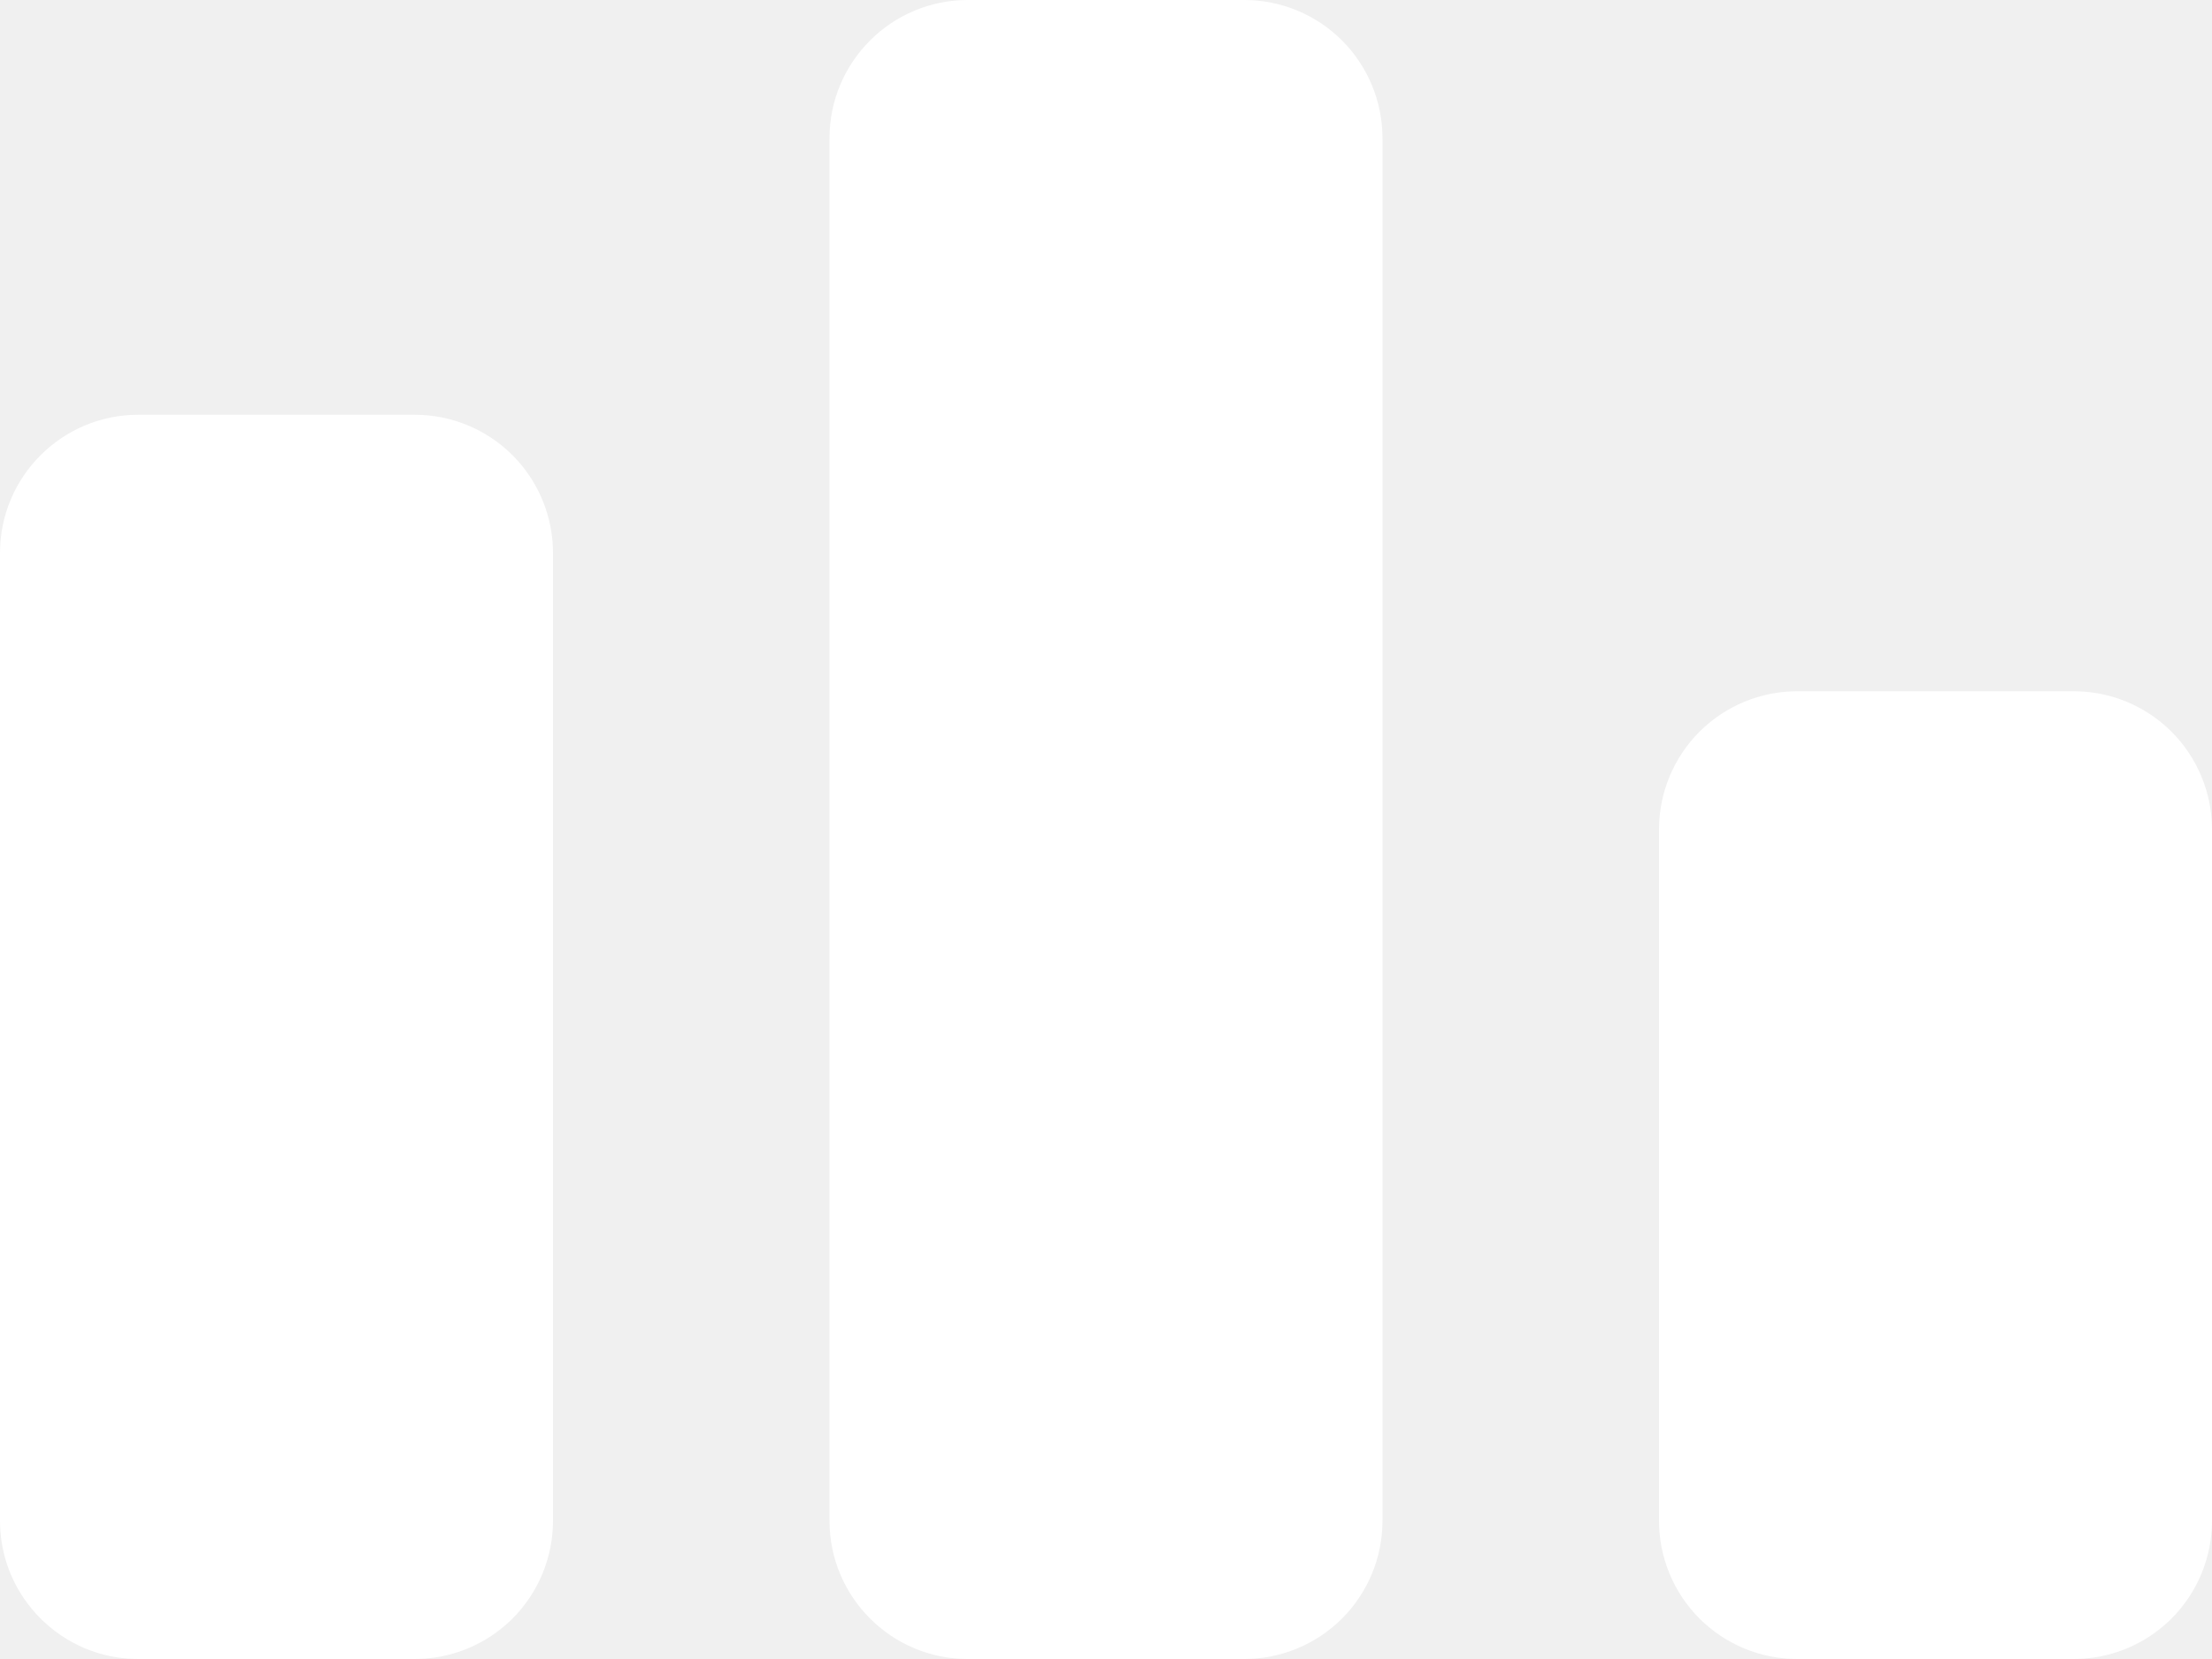
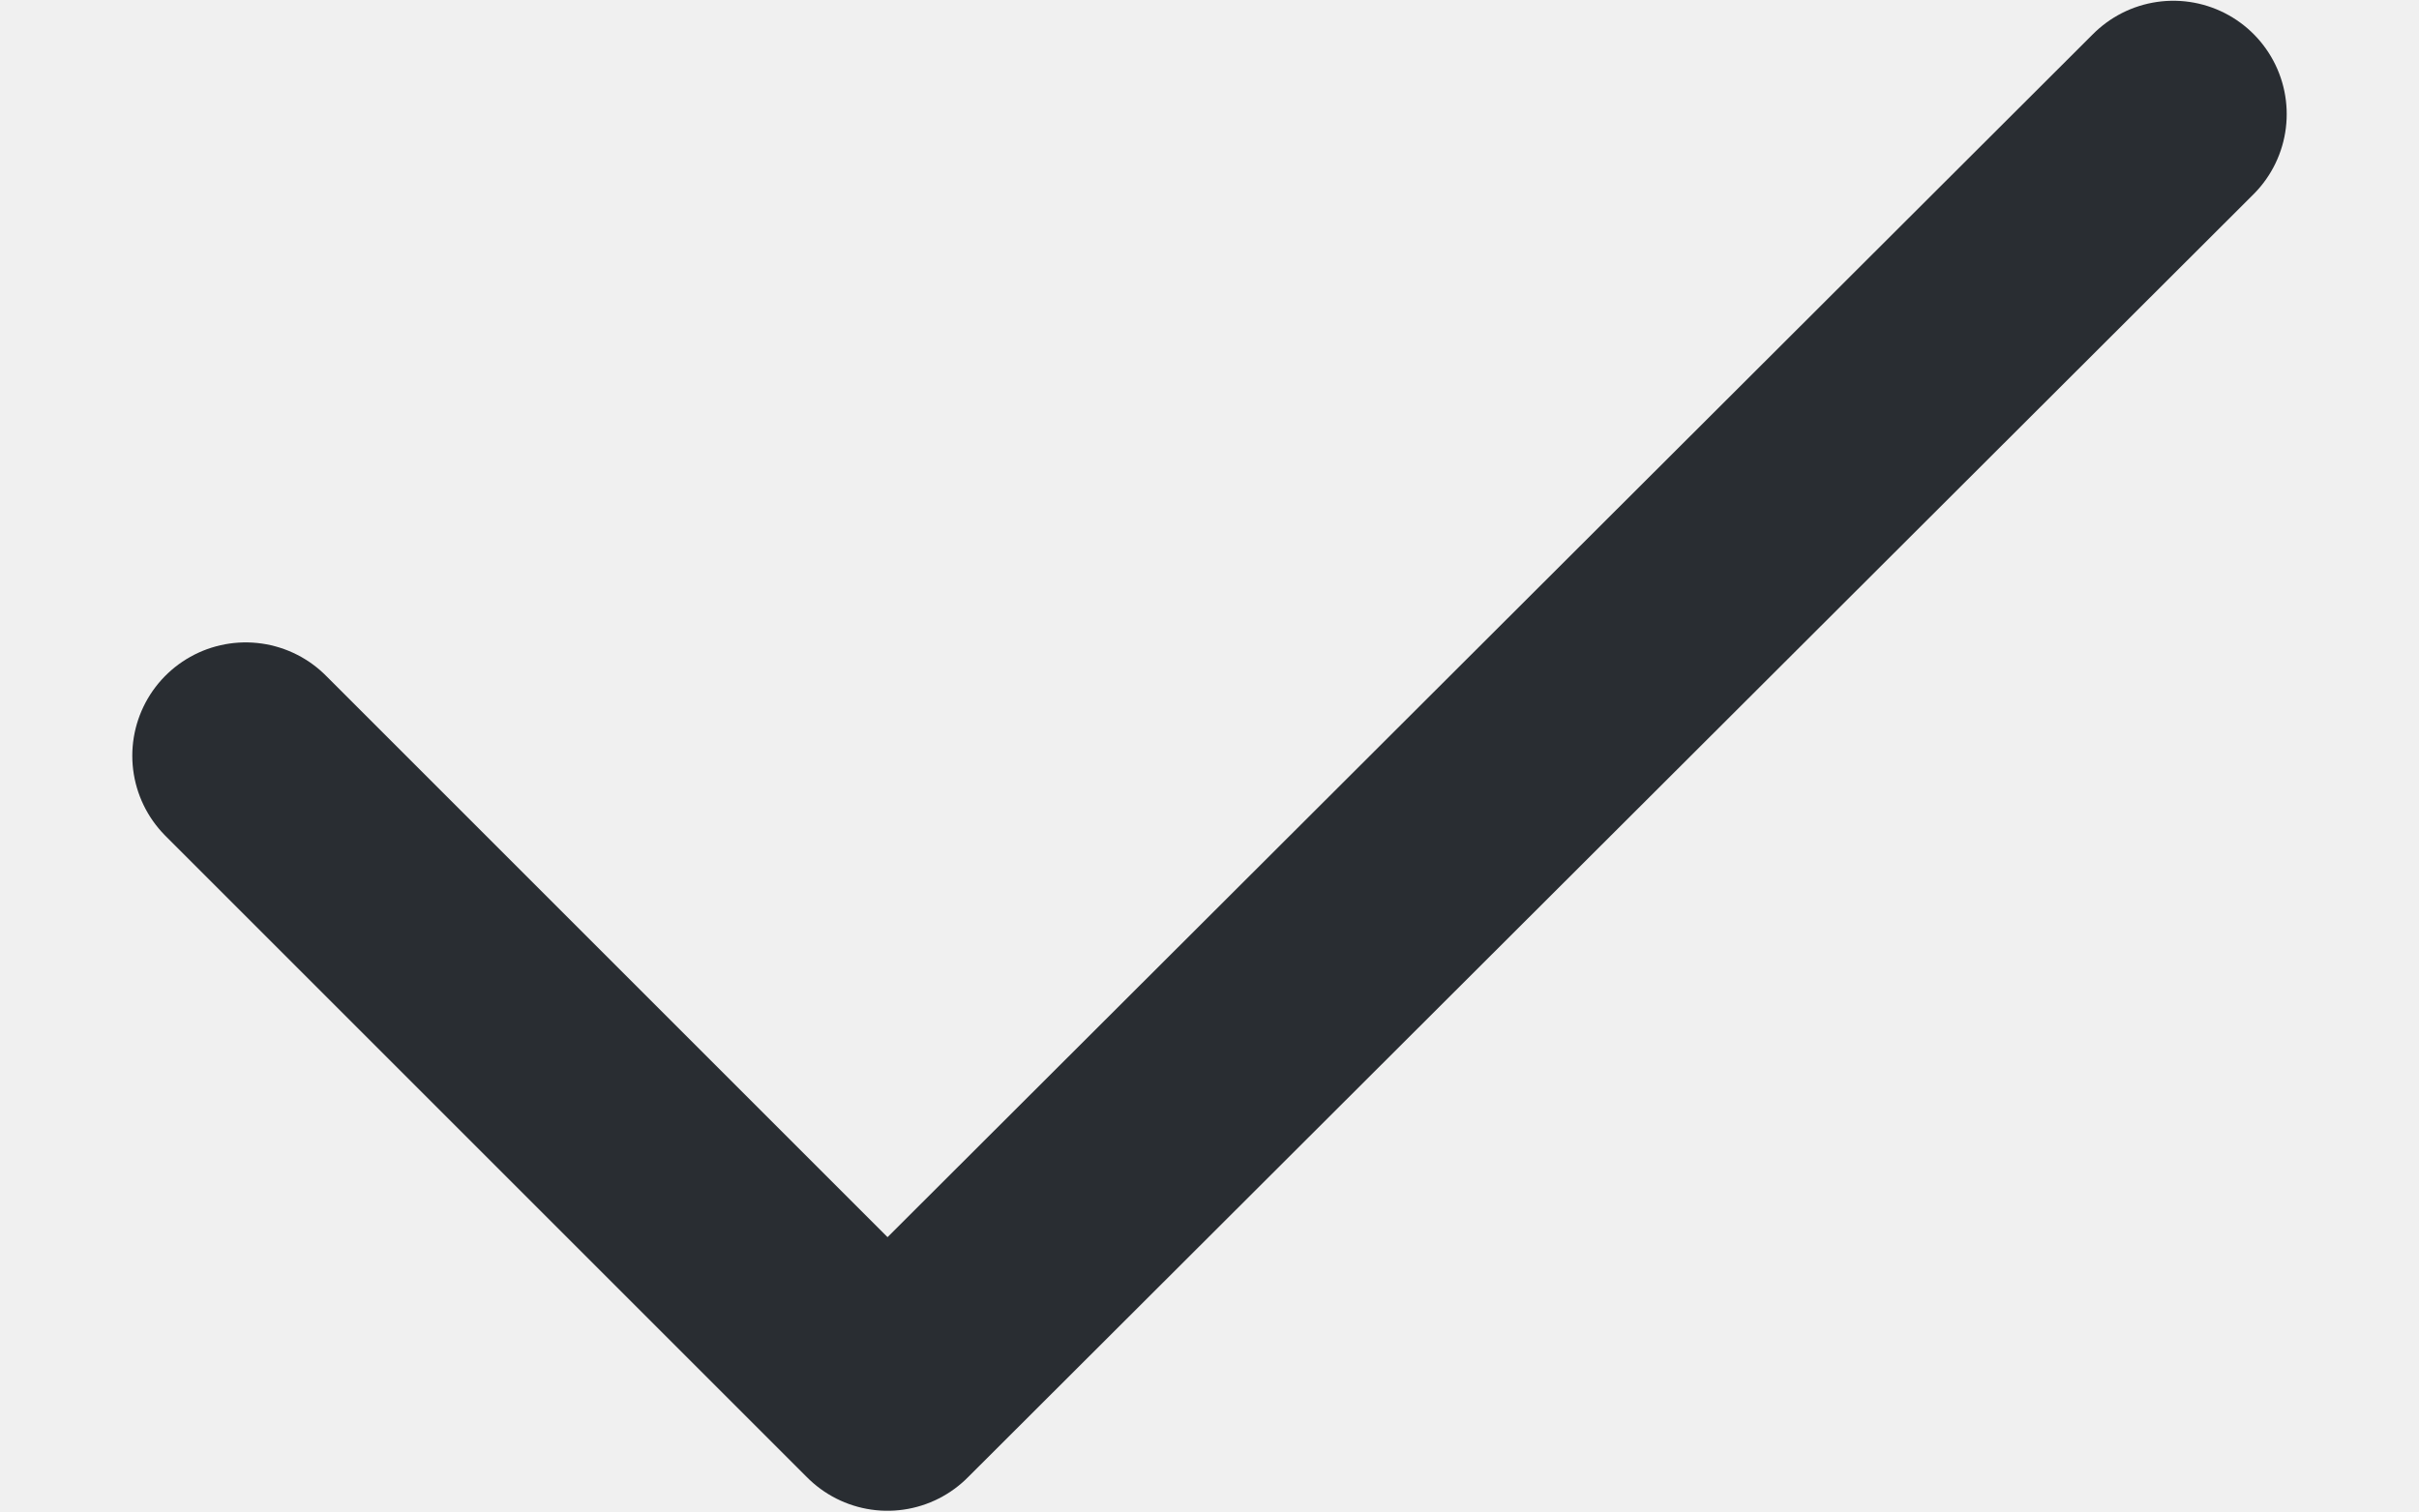
- <svg xmlns="http://www.w3.org/2000/svg" width="24" height="18" viewBox="0 0 24 18" fill="none">
-   <path d="M4.5 4.5C4.898 4.5 5.279 4.658 5.561 4.939C5.842 5.221 6 5.602 6 6V16.5C6 16.898 5.842 17.279 5.561 17.561C5.279 17.842 4.898 18 4.5 18H1.5C0.673 18 0 17.328 0 16.5V6C0 5.172 0.673 4.5 1.5 4.5H4.5ZM13.5 0C13.898 0 14.279 0.158 14.561 0.439C14.842 0.721 15 1.102 15 1.5V16.5C15 16.898 14.842 17.279 14.561 17.561C14.279 17.842 13.898 18 13.5 18H10.5C9.673 18 9 17.328 9 16.5V1.5C9 0.672 9.673 0 10.5 0H13.5ZM22.5 7.5C22.898 7.5 23.279 7.658 23.561 7.939C23.842 8.221 24 8.602 24 9V16.5C24 16.898 23.842 17.279 23.561 17.561C23.279 17.842 22.898 18 22.5 18H19.5C19.102 18 18.721 17.842 18.439 17.561C18.158 17.279 18 16.898 18 16.5V9C18 8.602 18.158 8.221 18.439 7.939C18.721 7.658 19.102 7.5 19.5 7.5H22.5Z" fill="white" />
+ <svg xmlns="http://www.w3.org/2000/svg" width="16" height="10" viewBox="0 0 16 10" fill="none">
+   <path d="M1.625 5L5.87 9.245L14.375 0.755" stroke="#292D32" stroke-width="1.5" stroke-linecap="round" stroke-linejoin="round" />
</svg>
